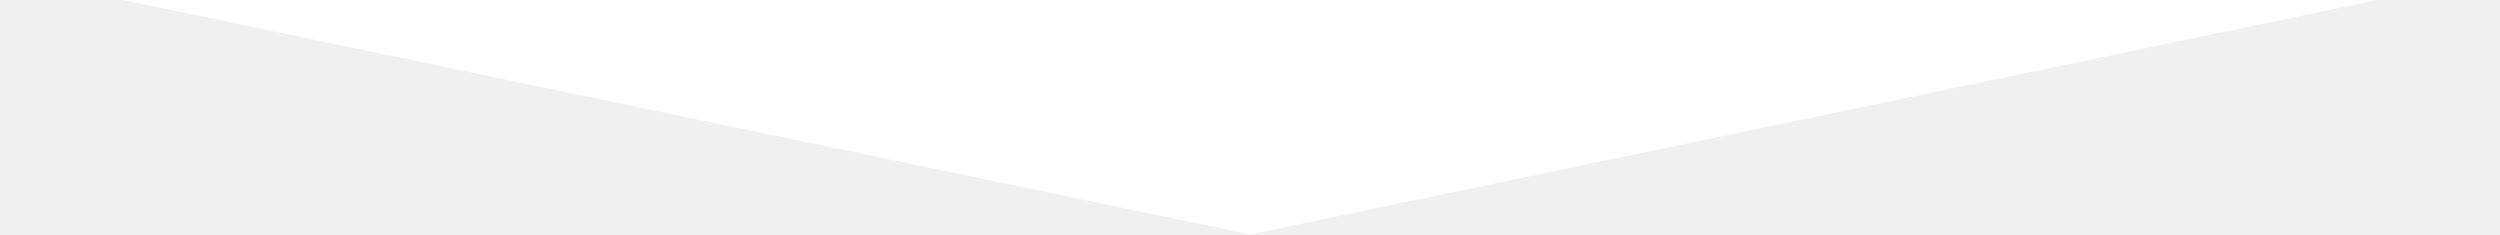
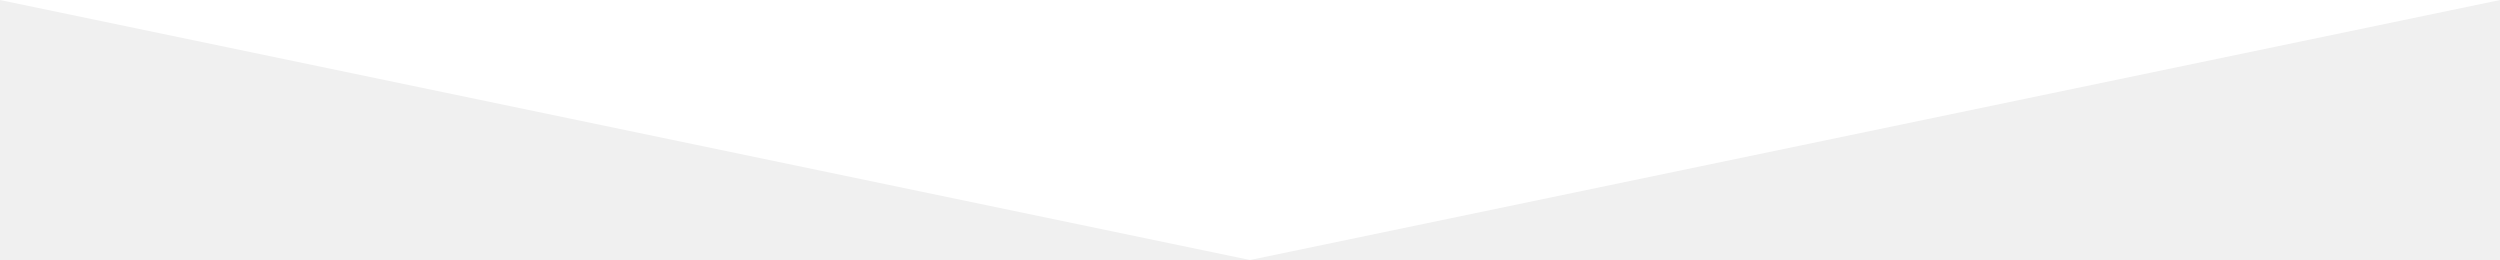
- <svg xmlns="http://www.w3.org/2000/svg" version="1.0" id="Layer_1" x="0px" y="0px" width="320" height="30" viewBox="0 0 595.28 61.905" enable-background="new 0 0 595.28 61.905" xml:space="preserve">
-   <polygon fill="white" points="297.64,61.905 0,0 595.28,0 " />
+ <svg xmlns="http://www.w3.org/2000/svg" version="1.0" id="Layer_1" x="0px" y="0px" width="595.28px" height="61.905px" viewBox="0 0 595.28 61.905" enable-background="new 0 0 595.28 61.905" xml:space="preserve">
+   <polygon fill="#ffffff" points="297.64,61.905 0,0 595.28,0 " />
</svg>
